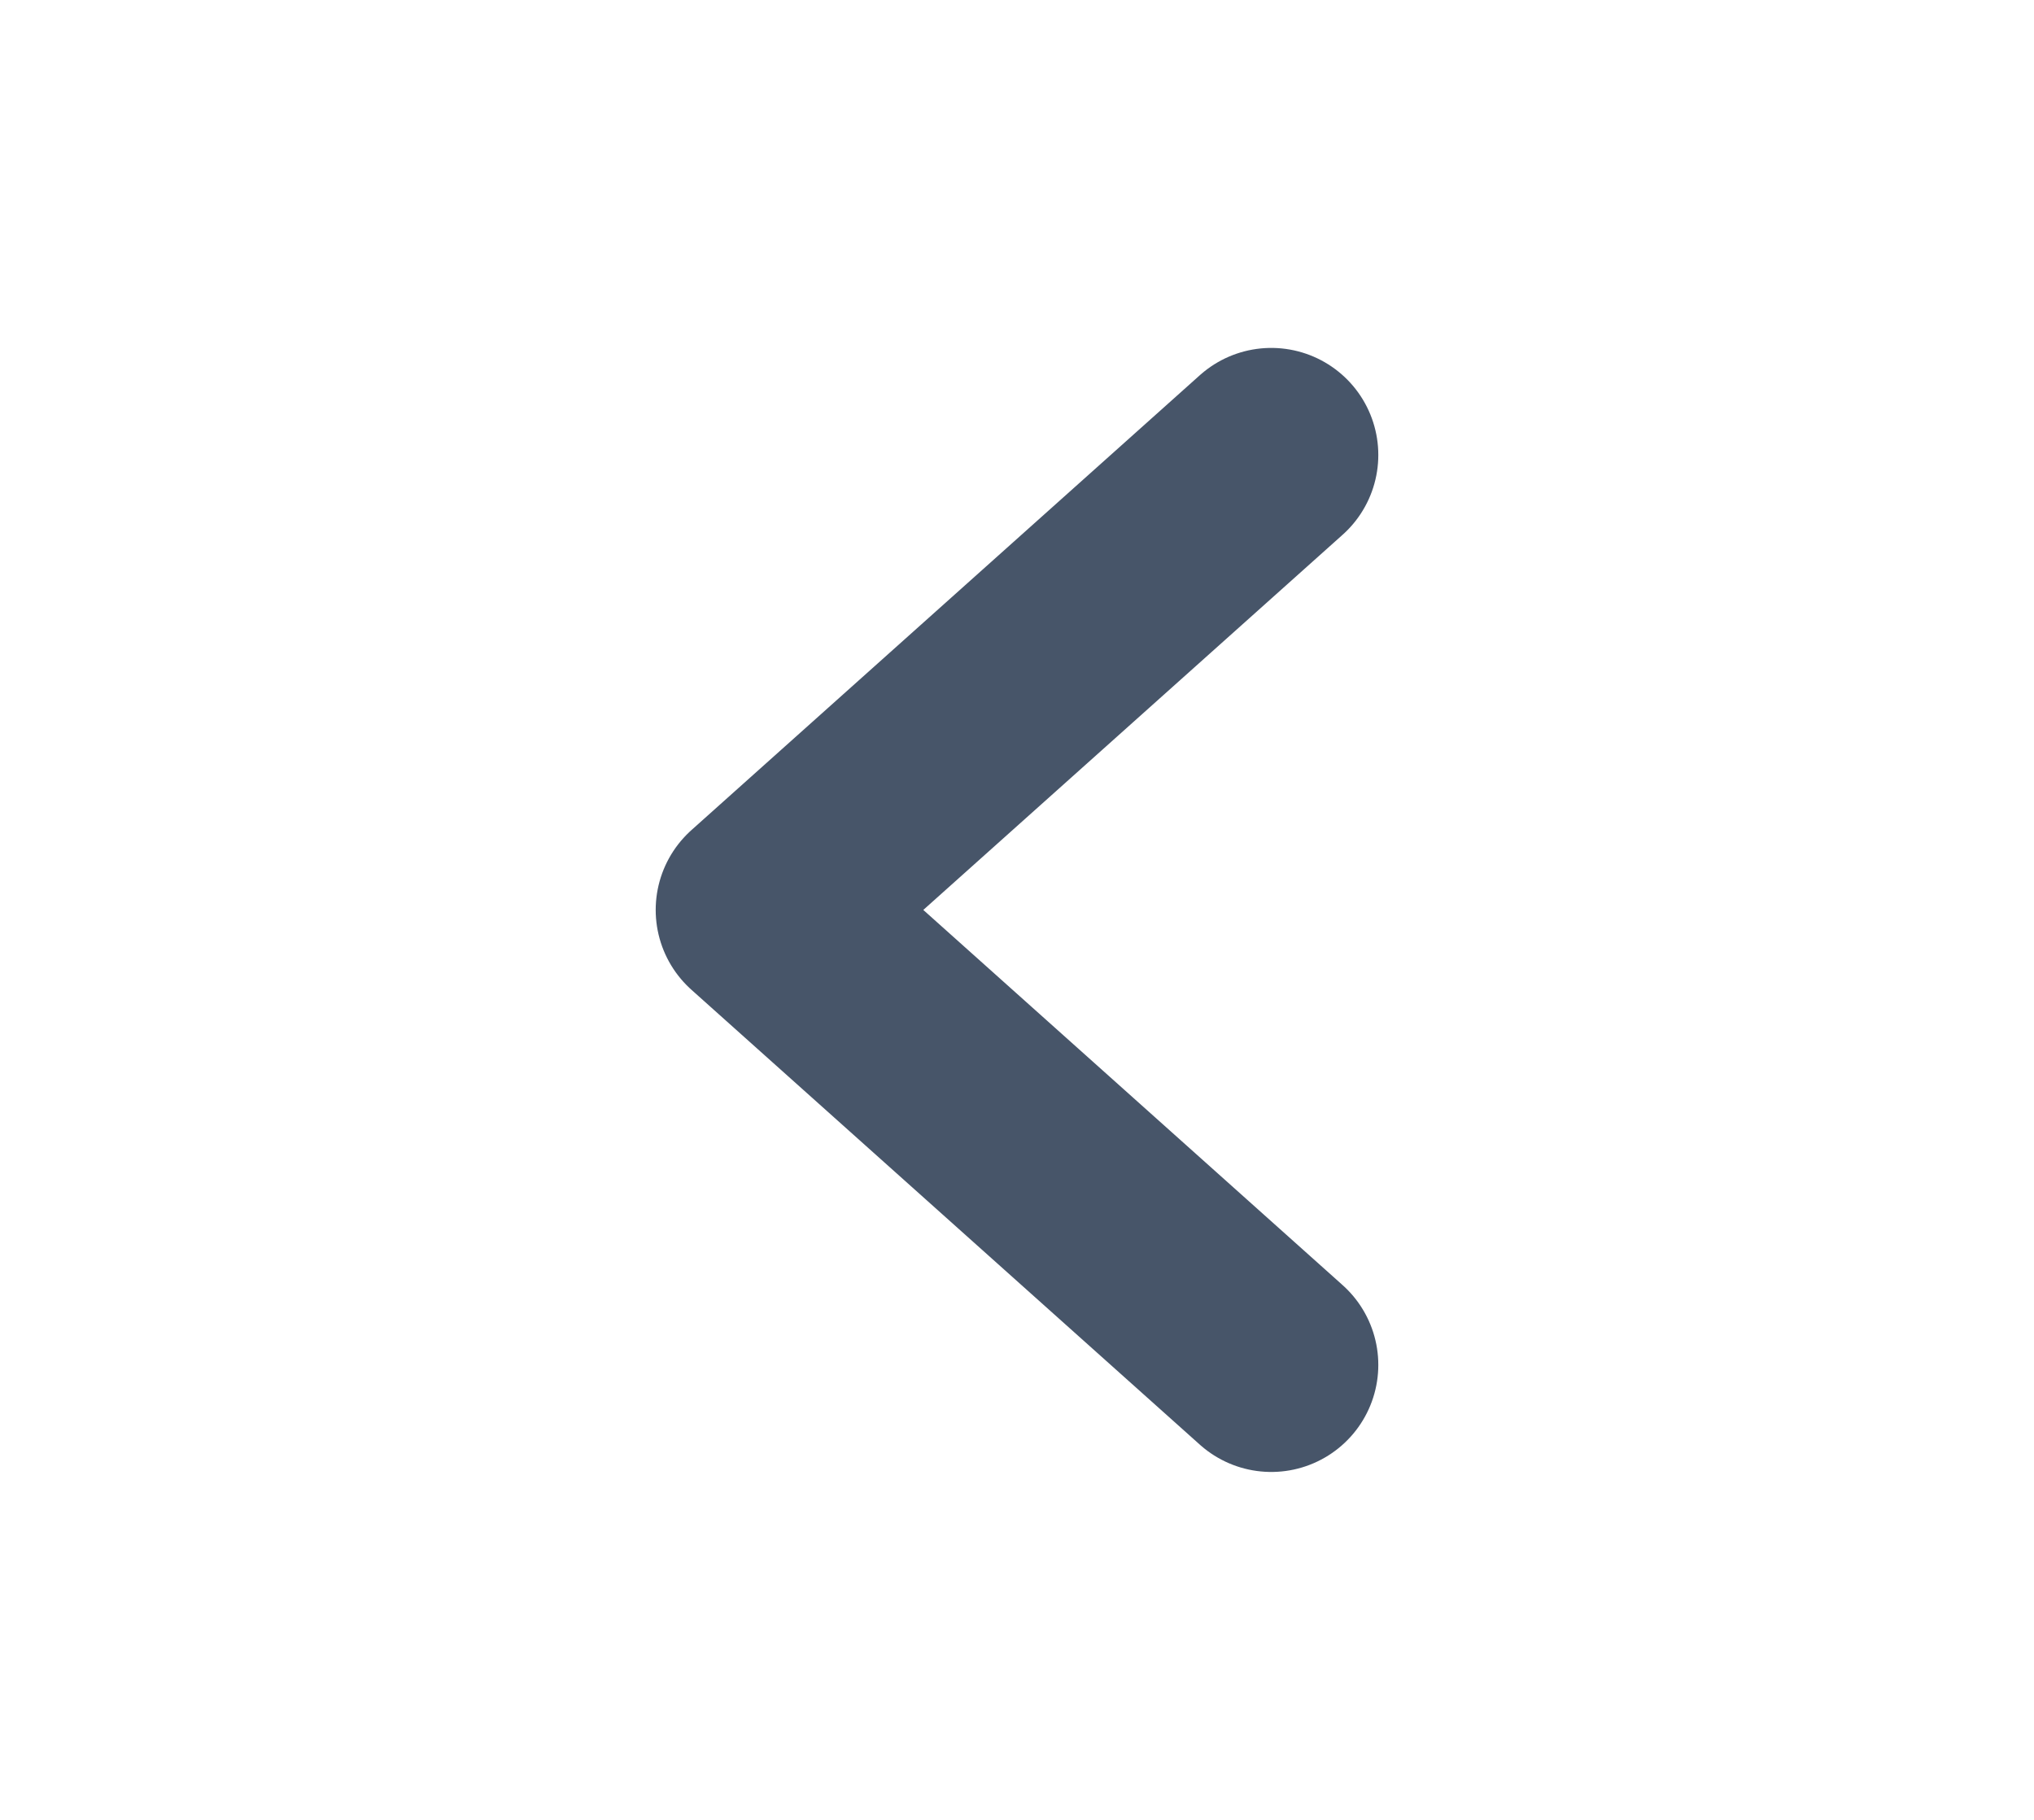
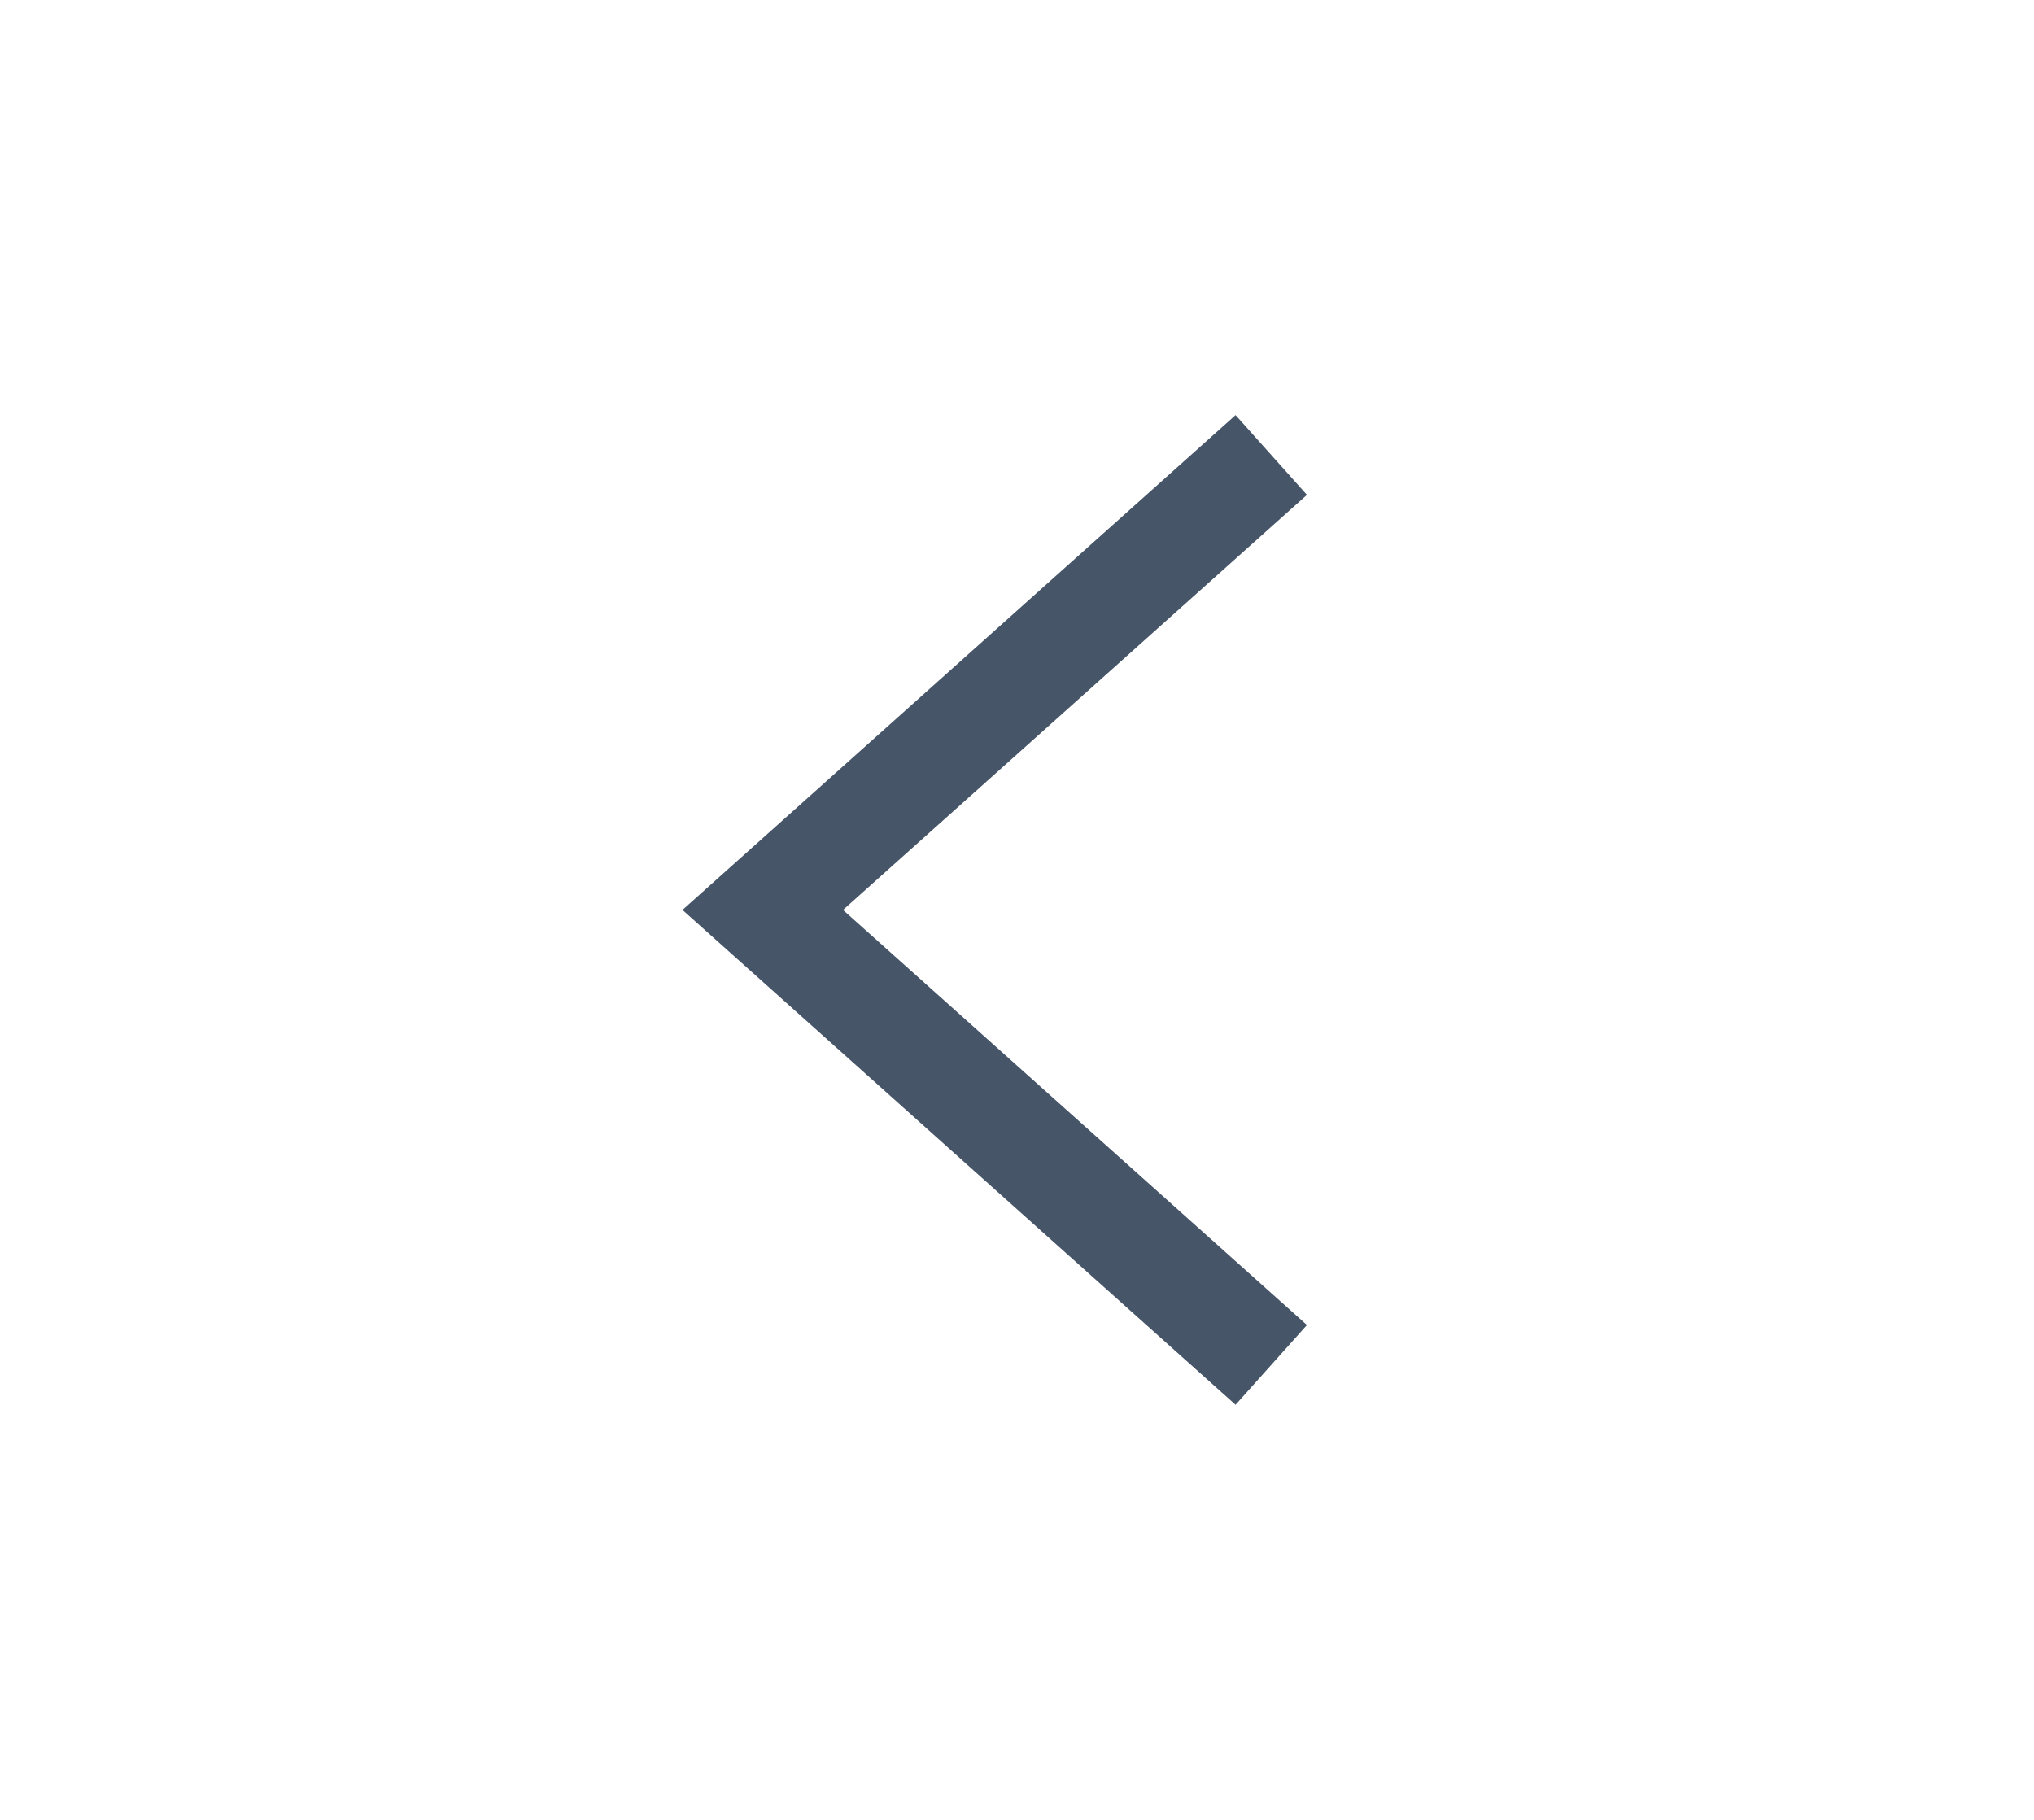
<svg xmlns="http://www.w3.org/2000/svg" width="19" height="17" viewBox="0 0 19 17" fill="none">
-   <path d="M11.875 12.75L7.125 8.5L11.875 4.25" stroke="#475569" stroke-width="2" stroke-linecap="round" stroke-linejoin="round" />
+   <path d="M11.875 12.75L7.125 8.5L11.875 4.25" stroke="#475569" strokeWidth="2" strokeLinecap="round" strokeLinejoin="round" />
</svg>
